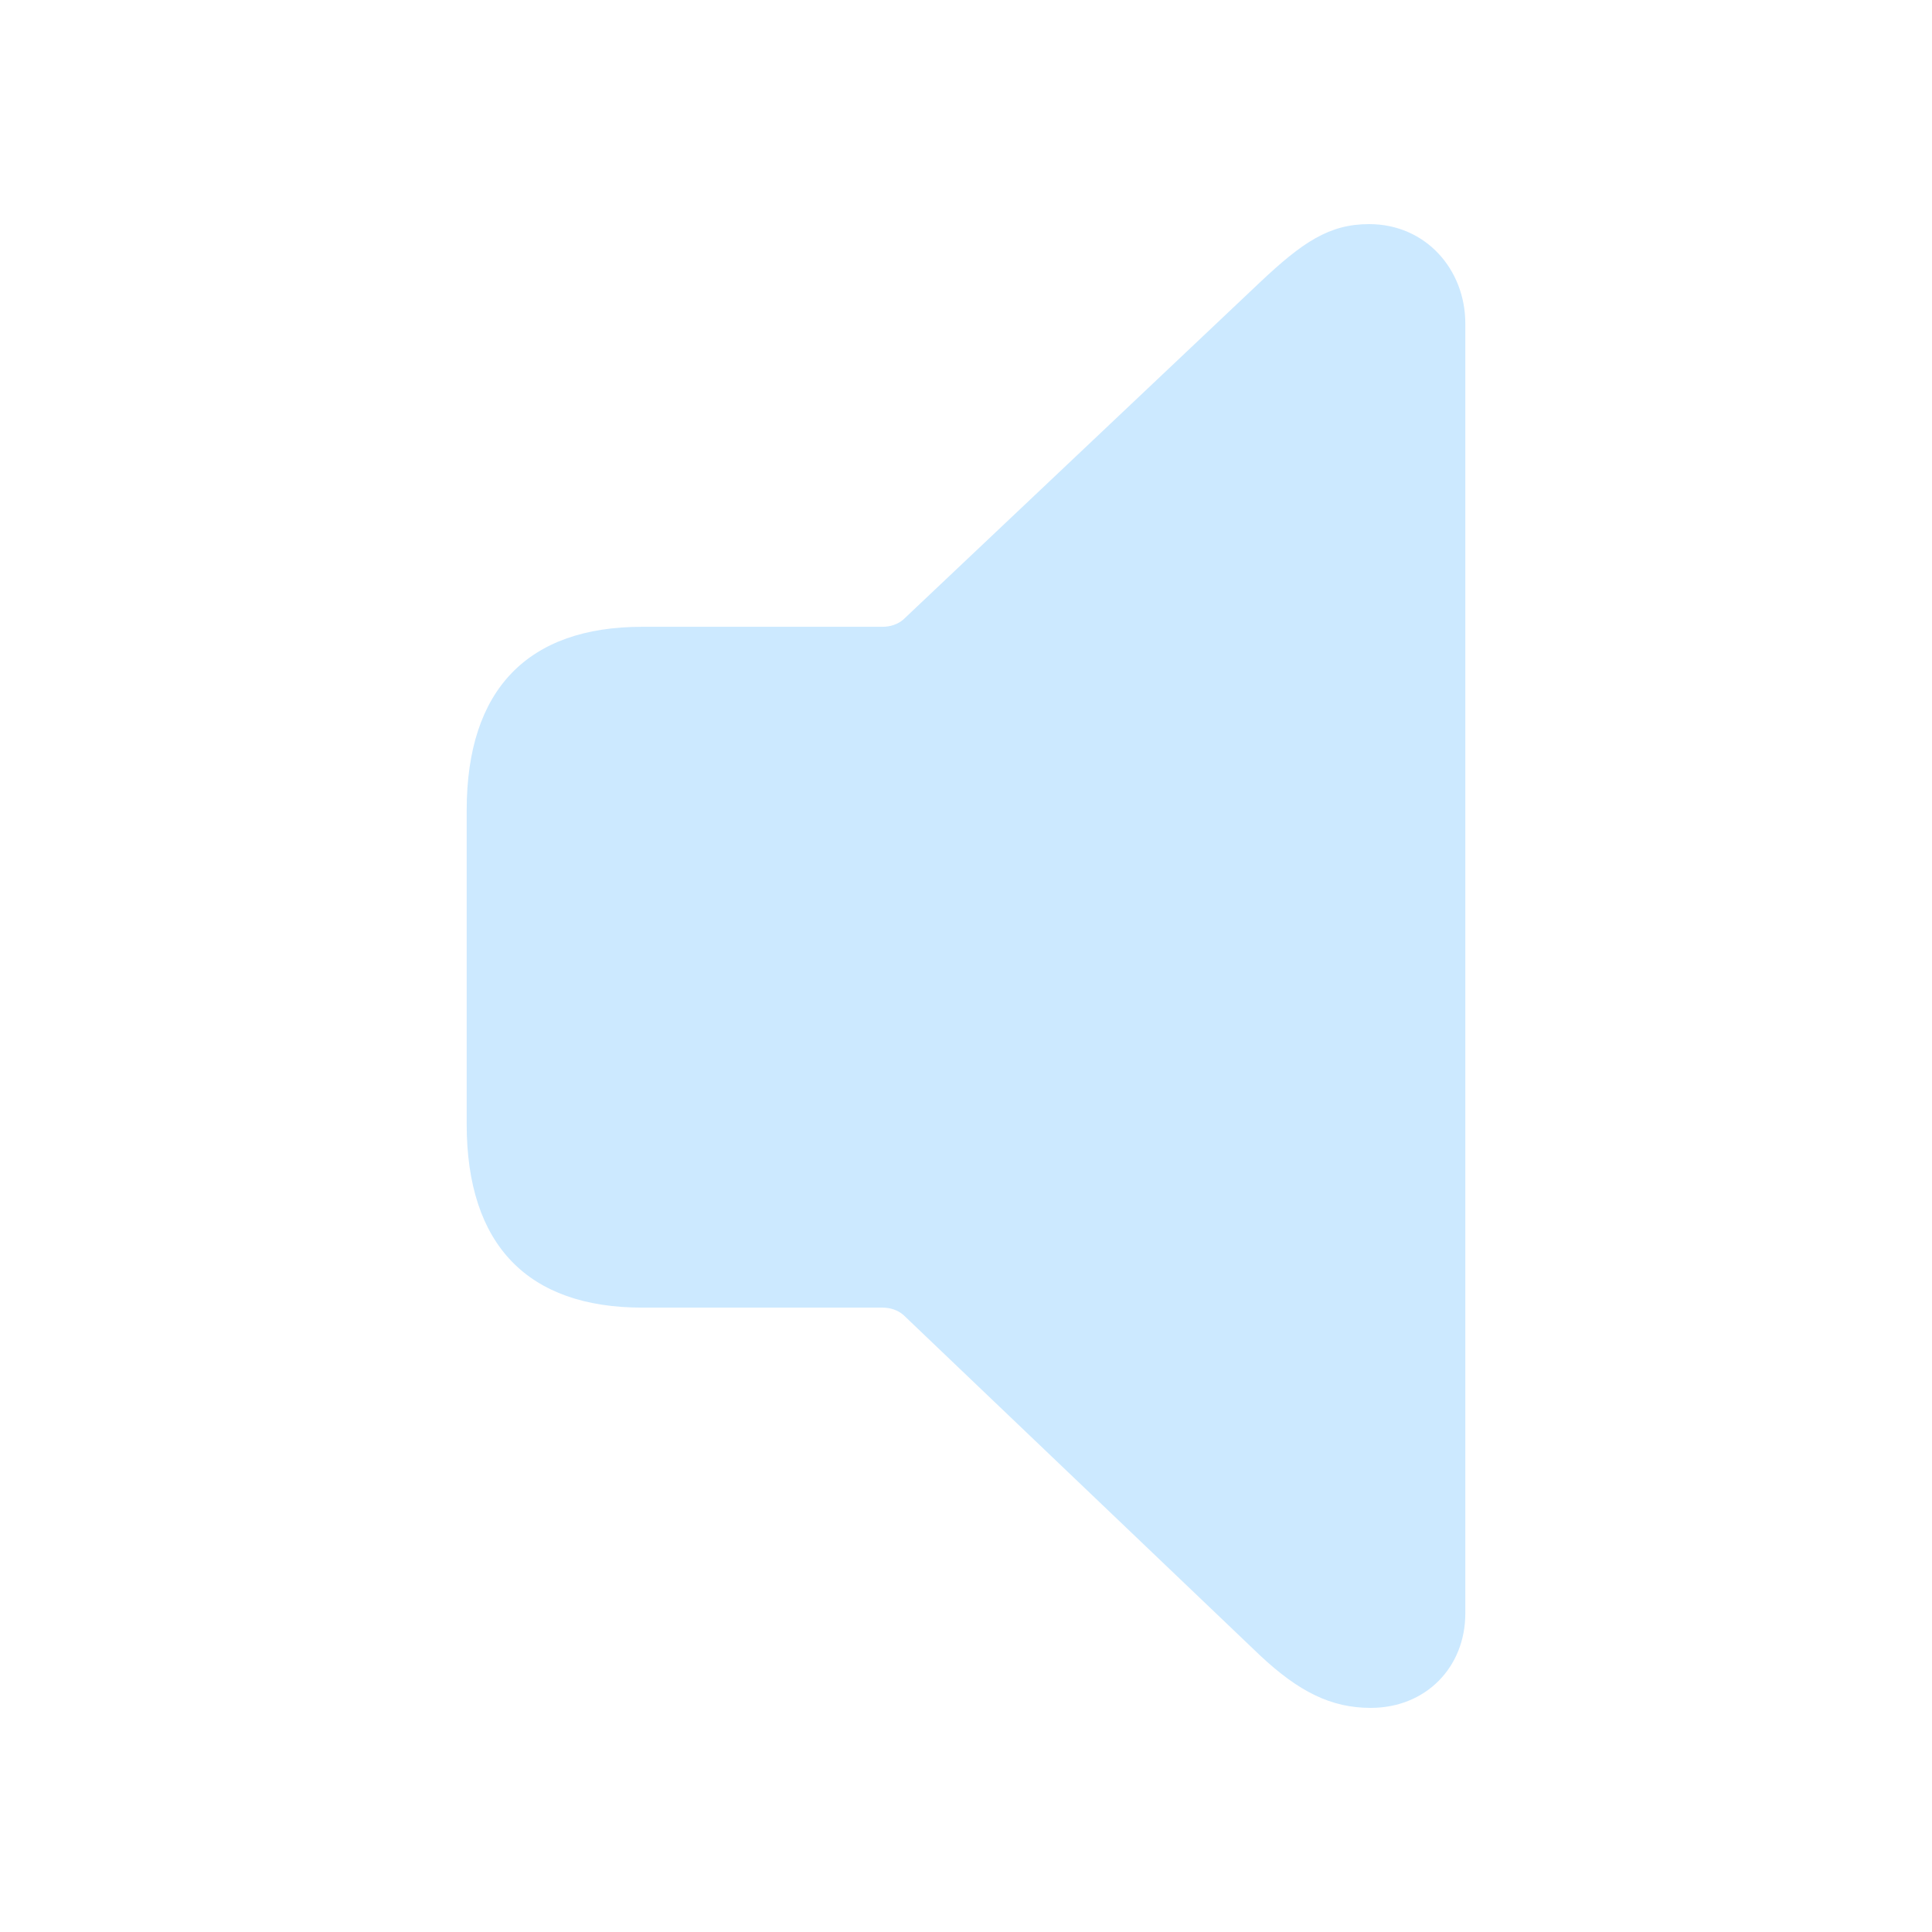
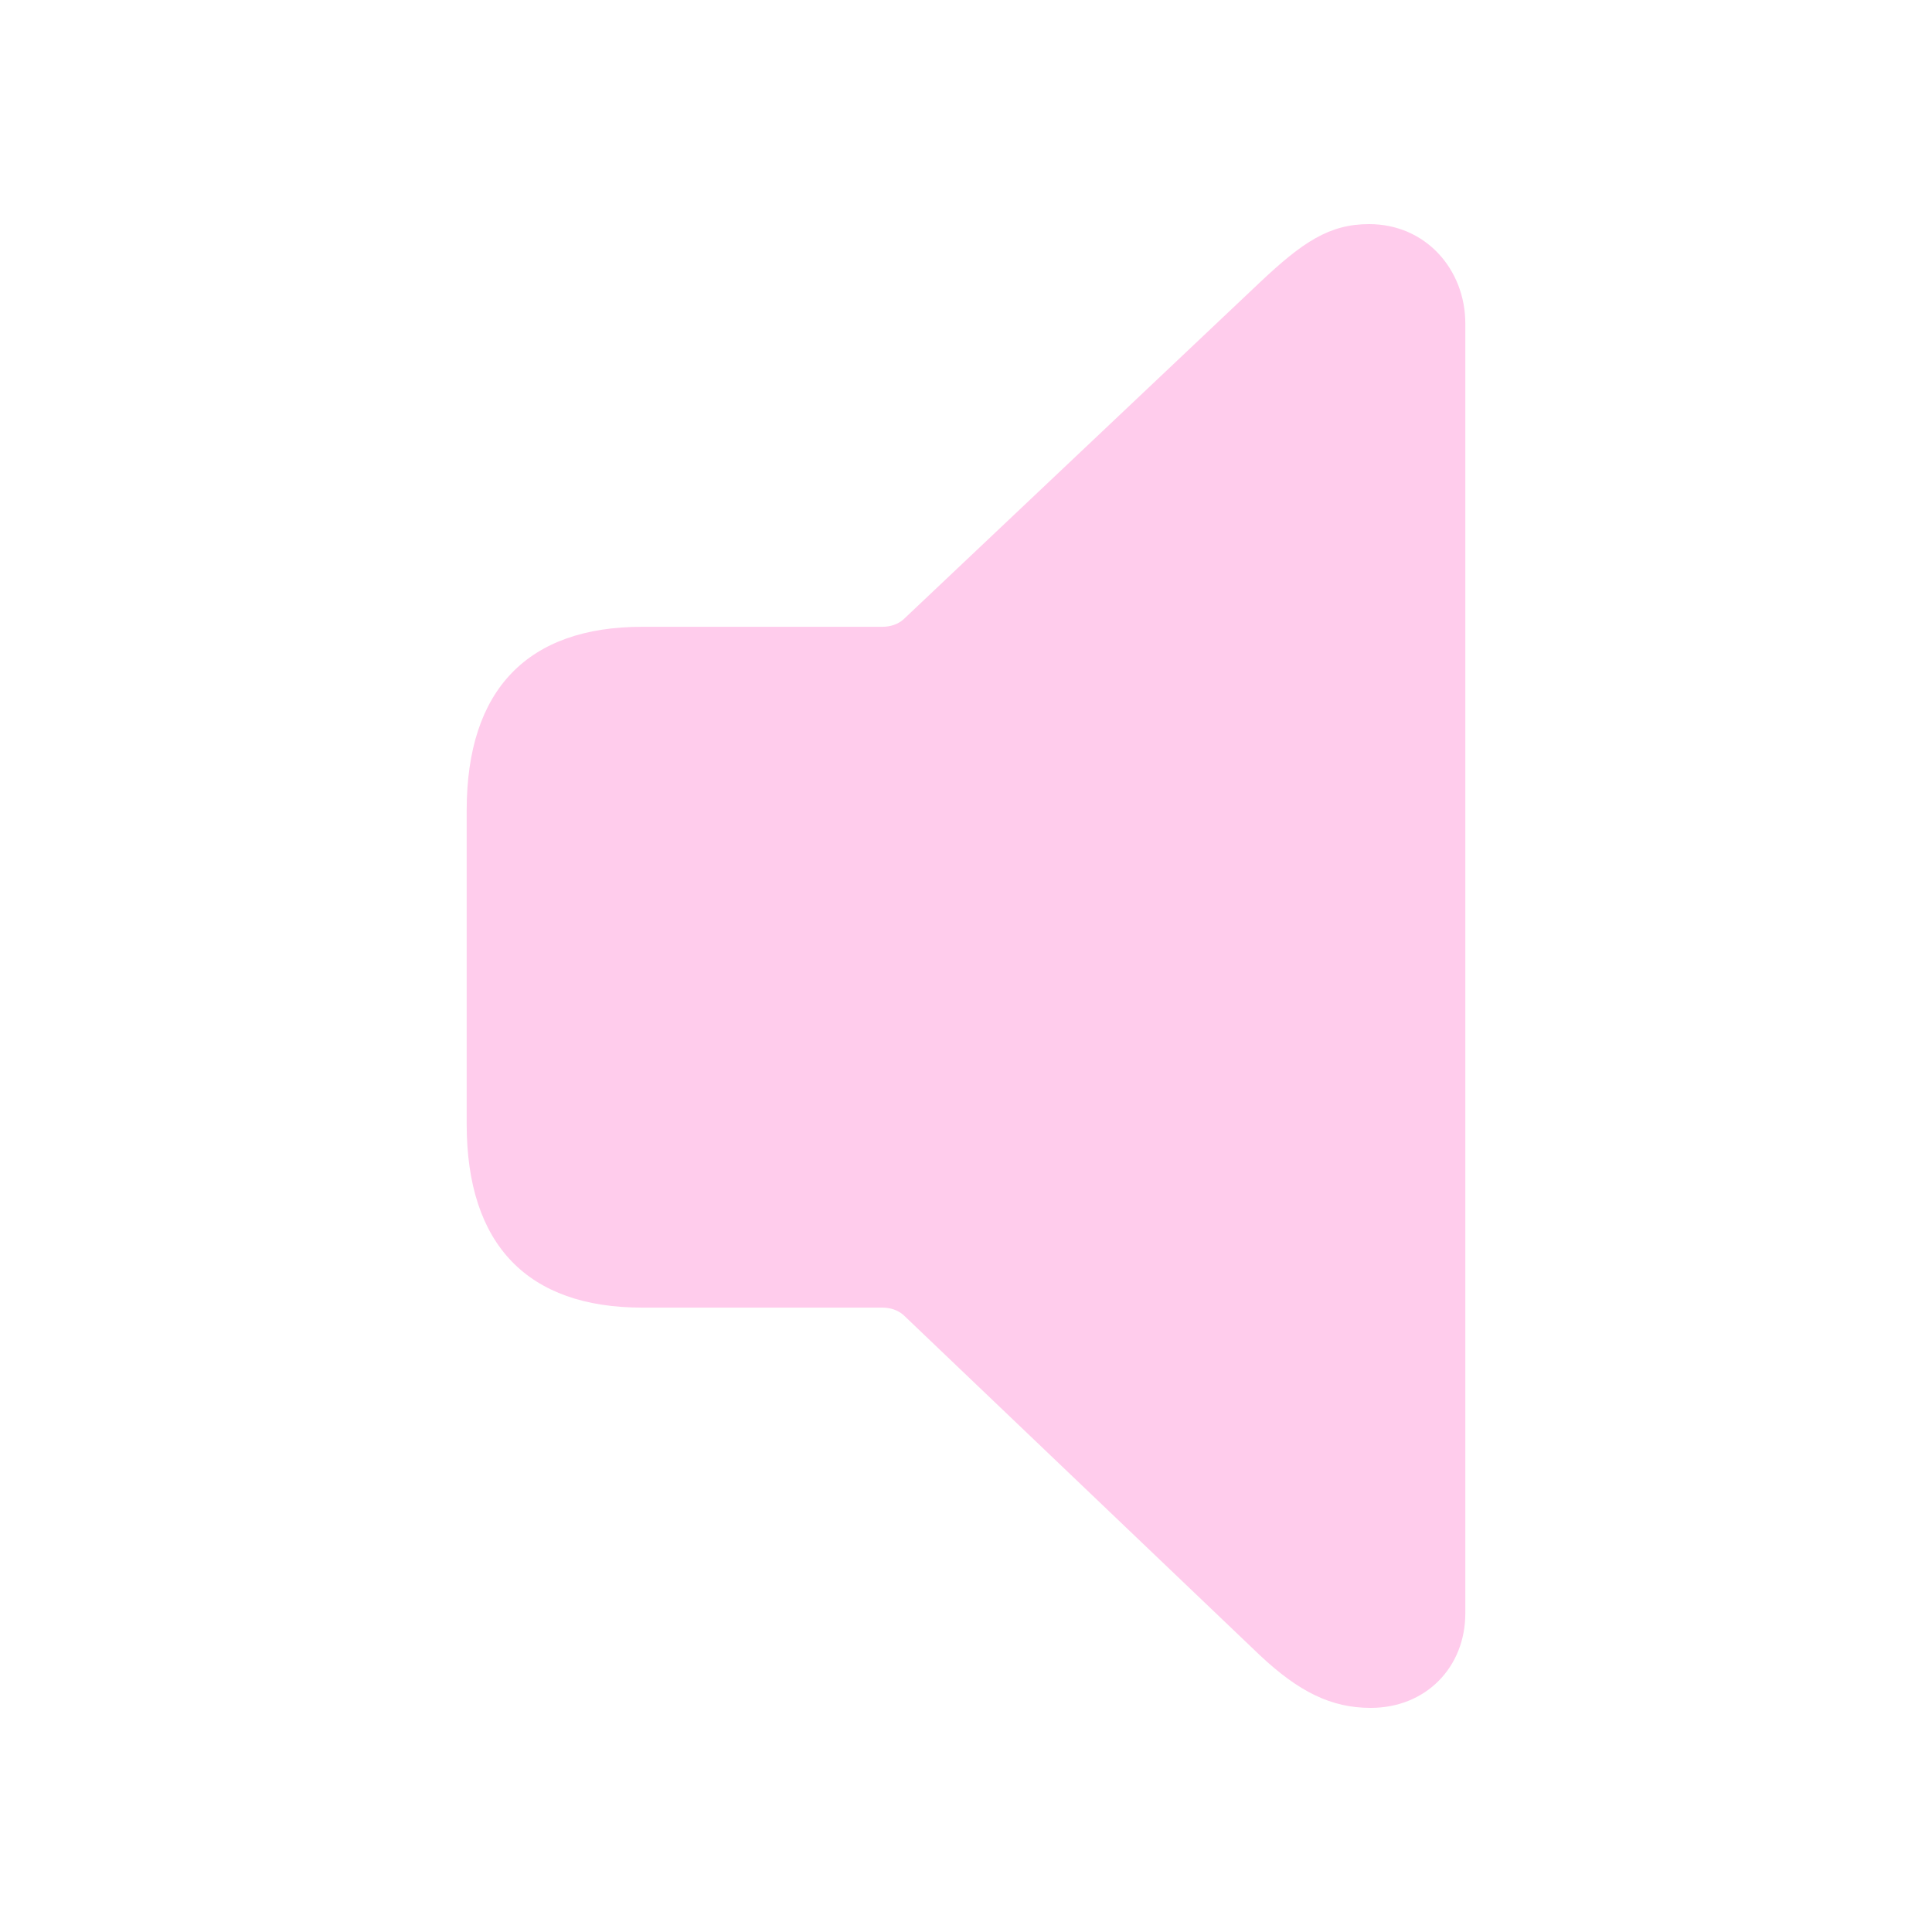
- <svg fill="#CCE9FF" width="120px" height="120px" viewBox="0 0 56 56">
+ <svg fill="#FFCCEC" width="120px" height="120px" viewBox="0 0 56 56">
  <path d="M 39.73 49.504 C 41.324 49.504 42.473 48.332 42.473 46.762 L 42.473 9.379 C 42.473 7.809 41.324 6.496 39.684 6.496 C 38.535 6.496 37.762 7.012 36.52 8.184 L 26.184 17.957 C 26.02 18.098 25.809 18.168 25.574 18.168 L 18.613 18.168 C 15.309 18.168 13.527 19.973 13.527 23.488 L 13.527 32.582 C 13.527 36.098 15.309 37.902 18.613 37.902 L 25.574 37.902 C 25.809 37.902 26.02 37.973 26.184 38.113 L 36.52 47.98 C 37.645 49.035 38.582 49.504 39.73 49.504 Z" />
</svg>
